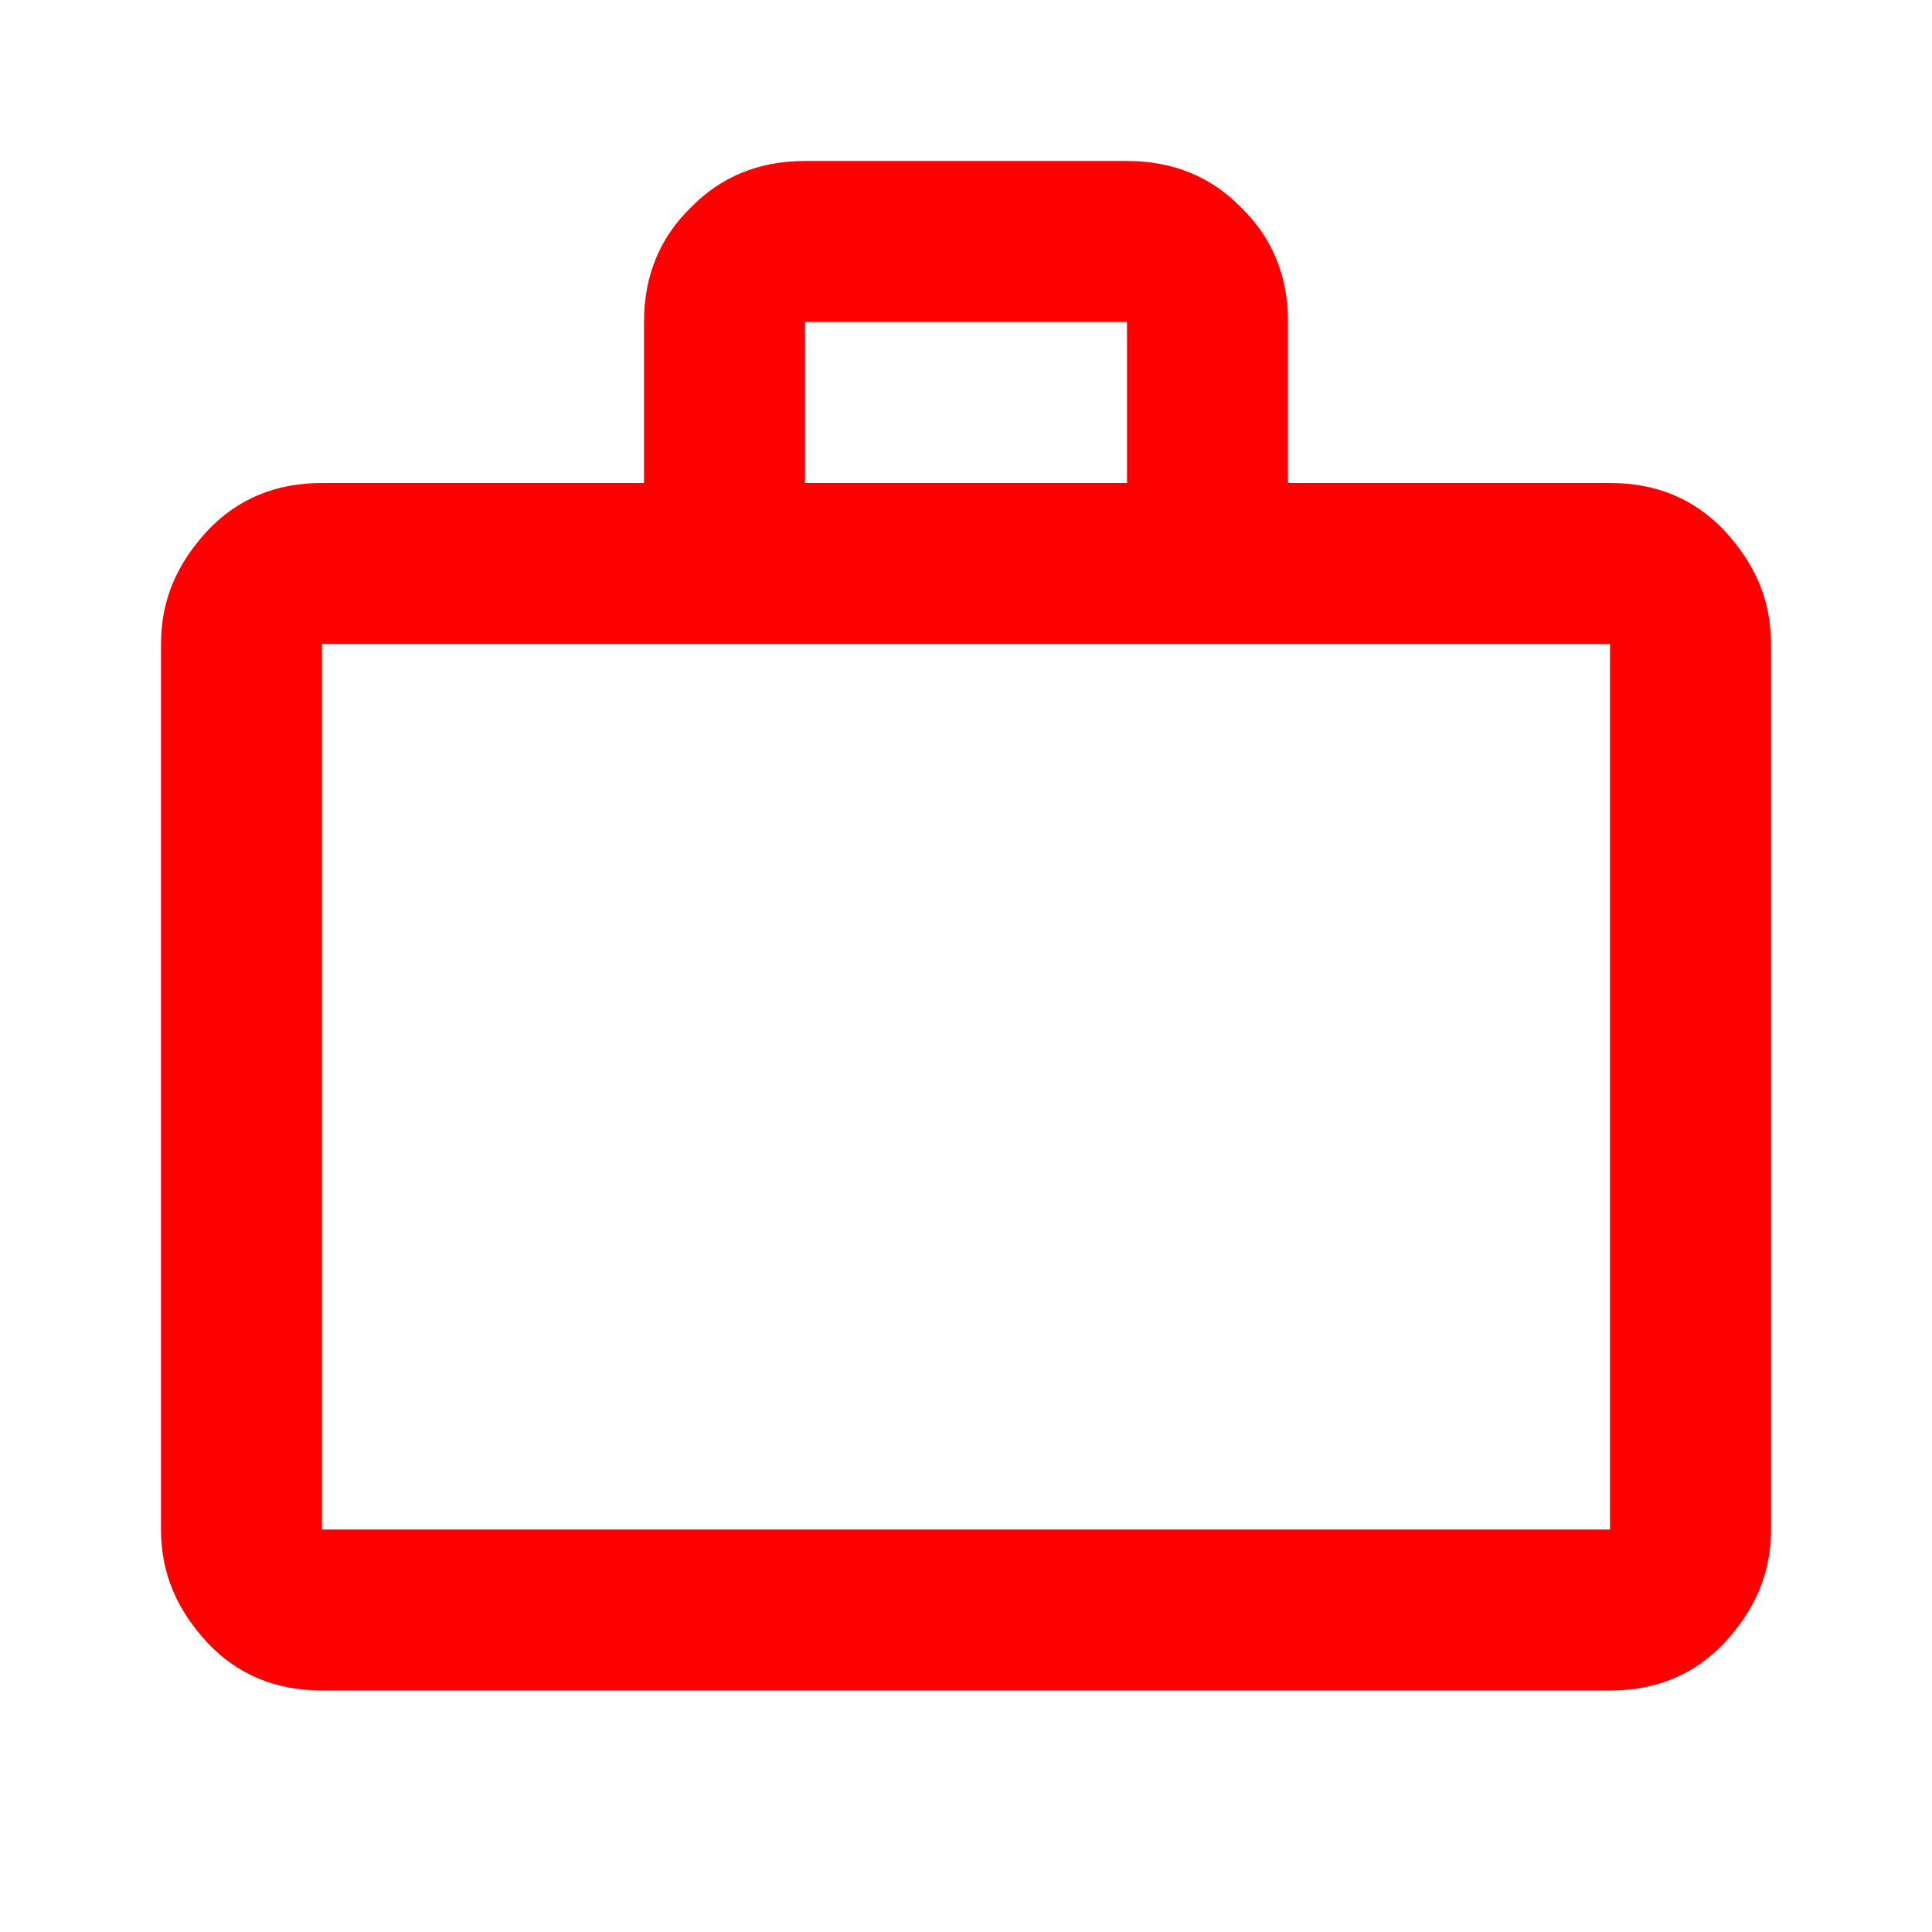
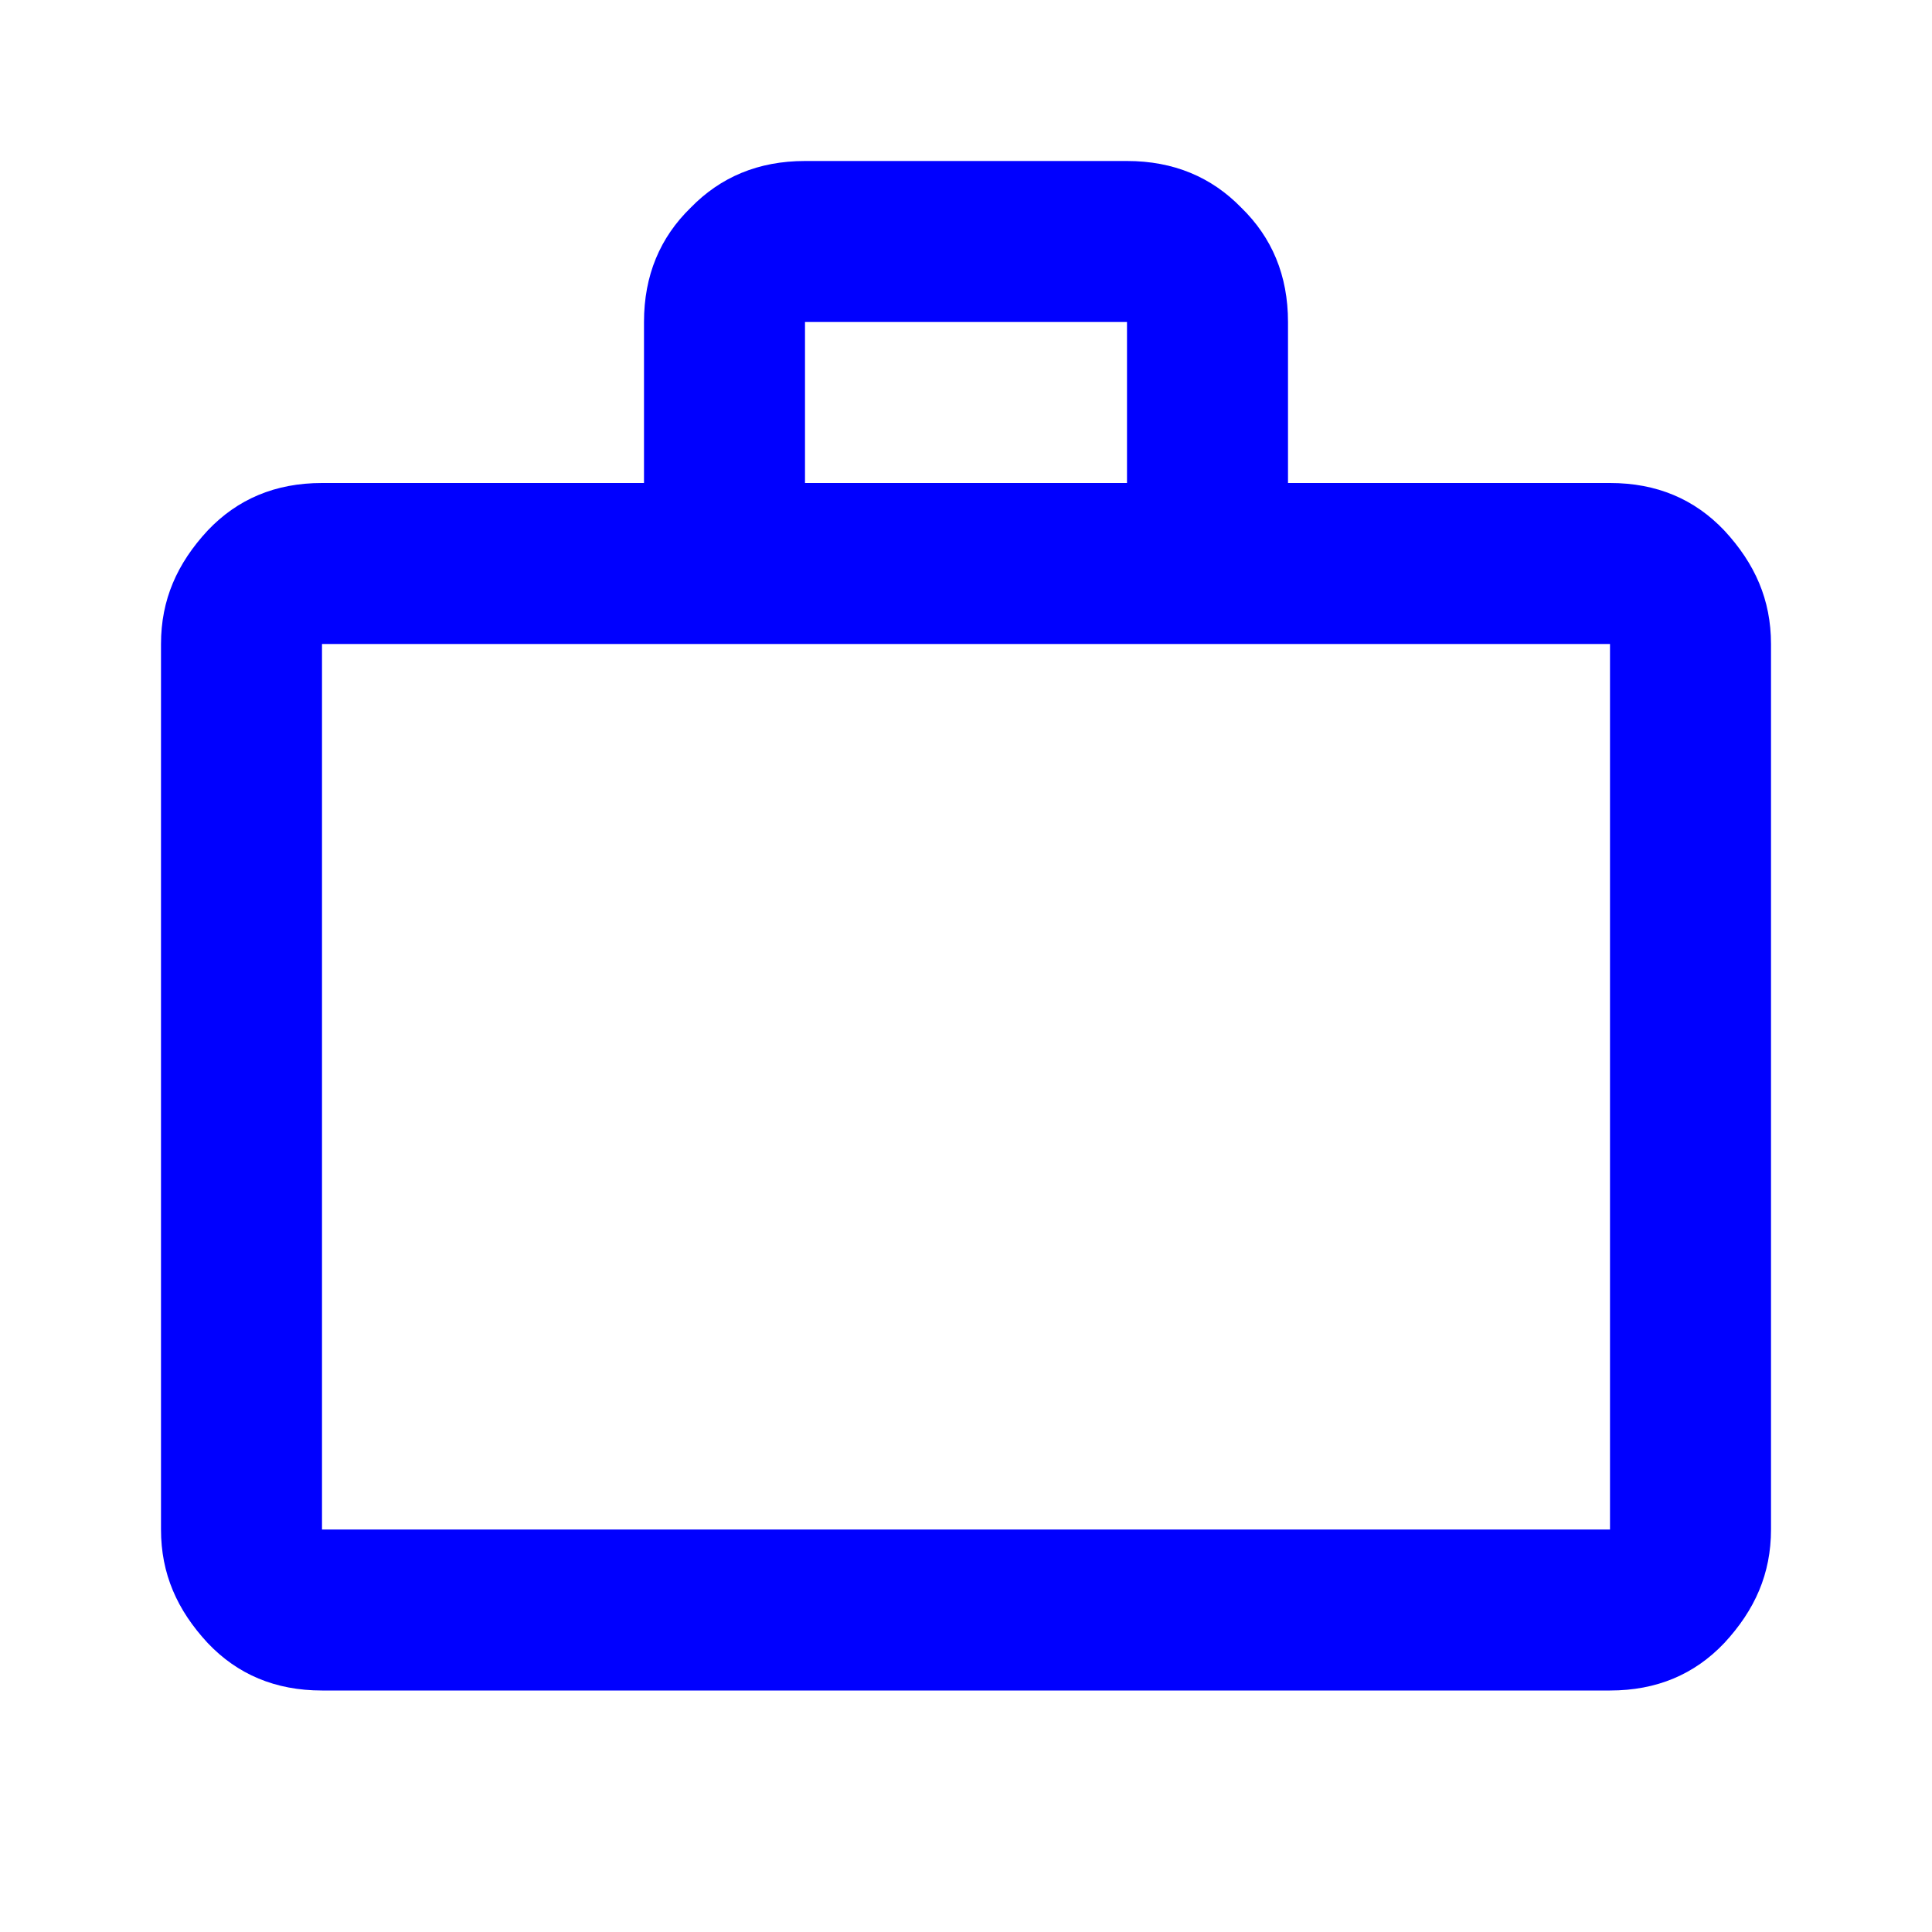
- <svg xmlns="http://www.w3.org/2000/svg" version="1.1" width="24" height="24" viewBox="0 0 24 24" fill="red">
+ <svg xmlns="http://www.w3.org/2000/svg" version="1.1" width="24" height="24" viewBox="0 0 24 24" fill="blue">
  <path d="M20,6C20.58,6 21.05,6.2 21.42,6.59C21.8,7 22,7.45 22,8V19C22,19.55 21.8,20 21.42,20.41C21.05,20.8 20.58,21 20,21H4C3.42,21 2.95,20.8 2.58,20.41C2.2,20             2,19.55 2,19V8C2,7.45 2.2,7 2.58,6.59C2.95,6.2 3.42,6 4,6H8V4C8,3.42 8.2,2.95 8.58,2.58C8.95,2.2 9.42,2 10,2H14C14.58,2 15.05,2.2 15.42,2.58C15.8,2.95             16,3.42 16,4V6H20M4,8V19H20V8H4M14,6V4H10V6H14Z" />
</svg>
